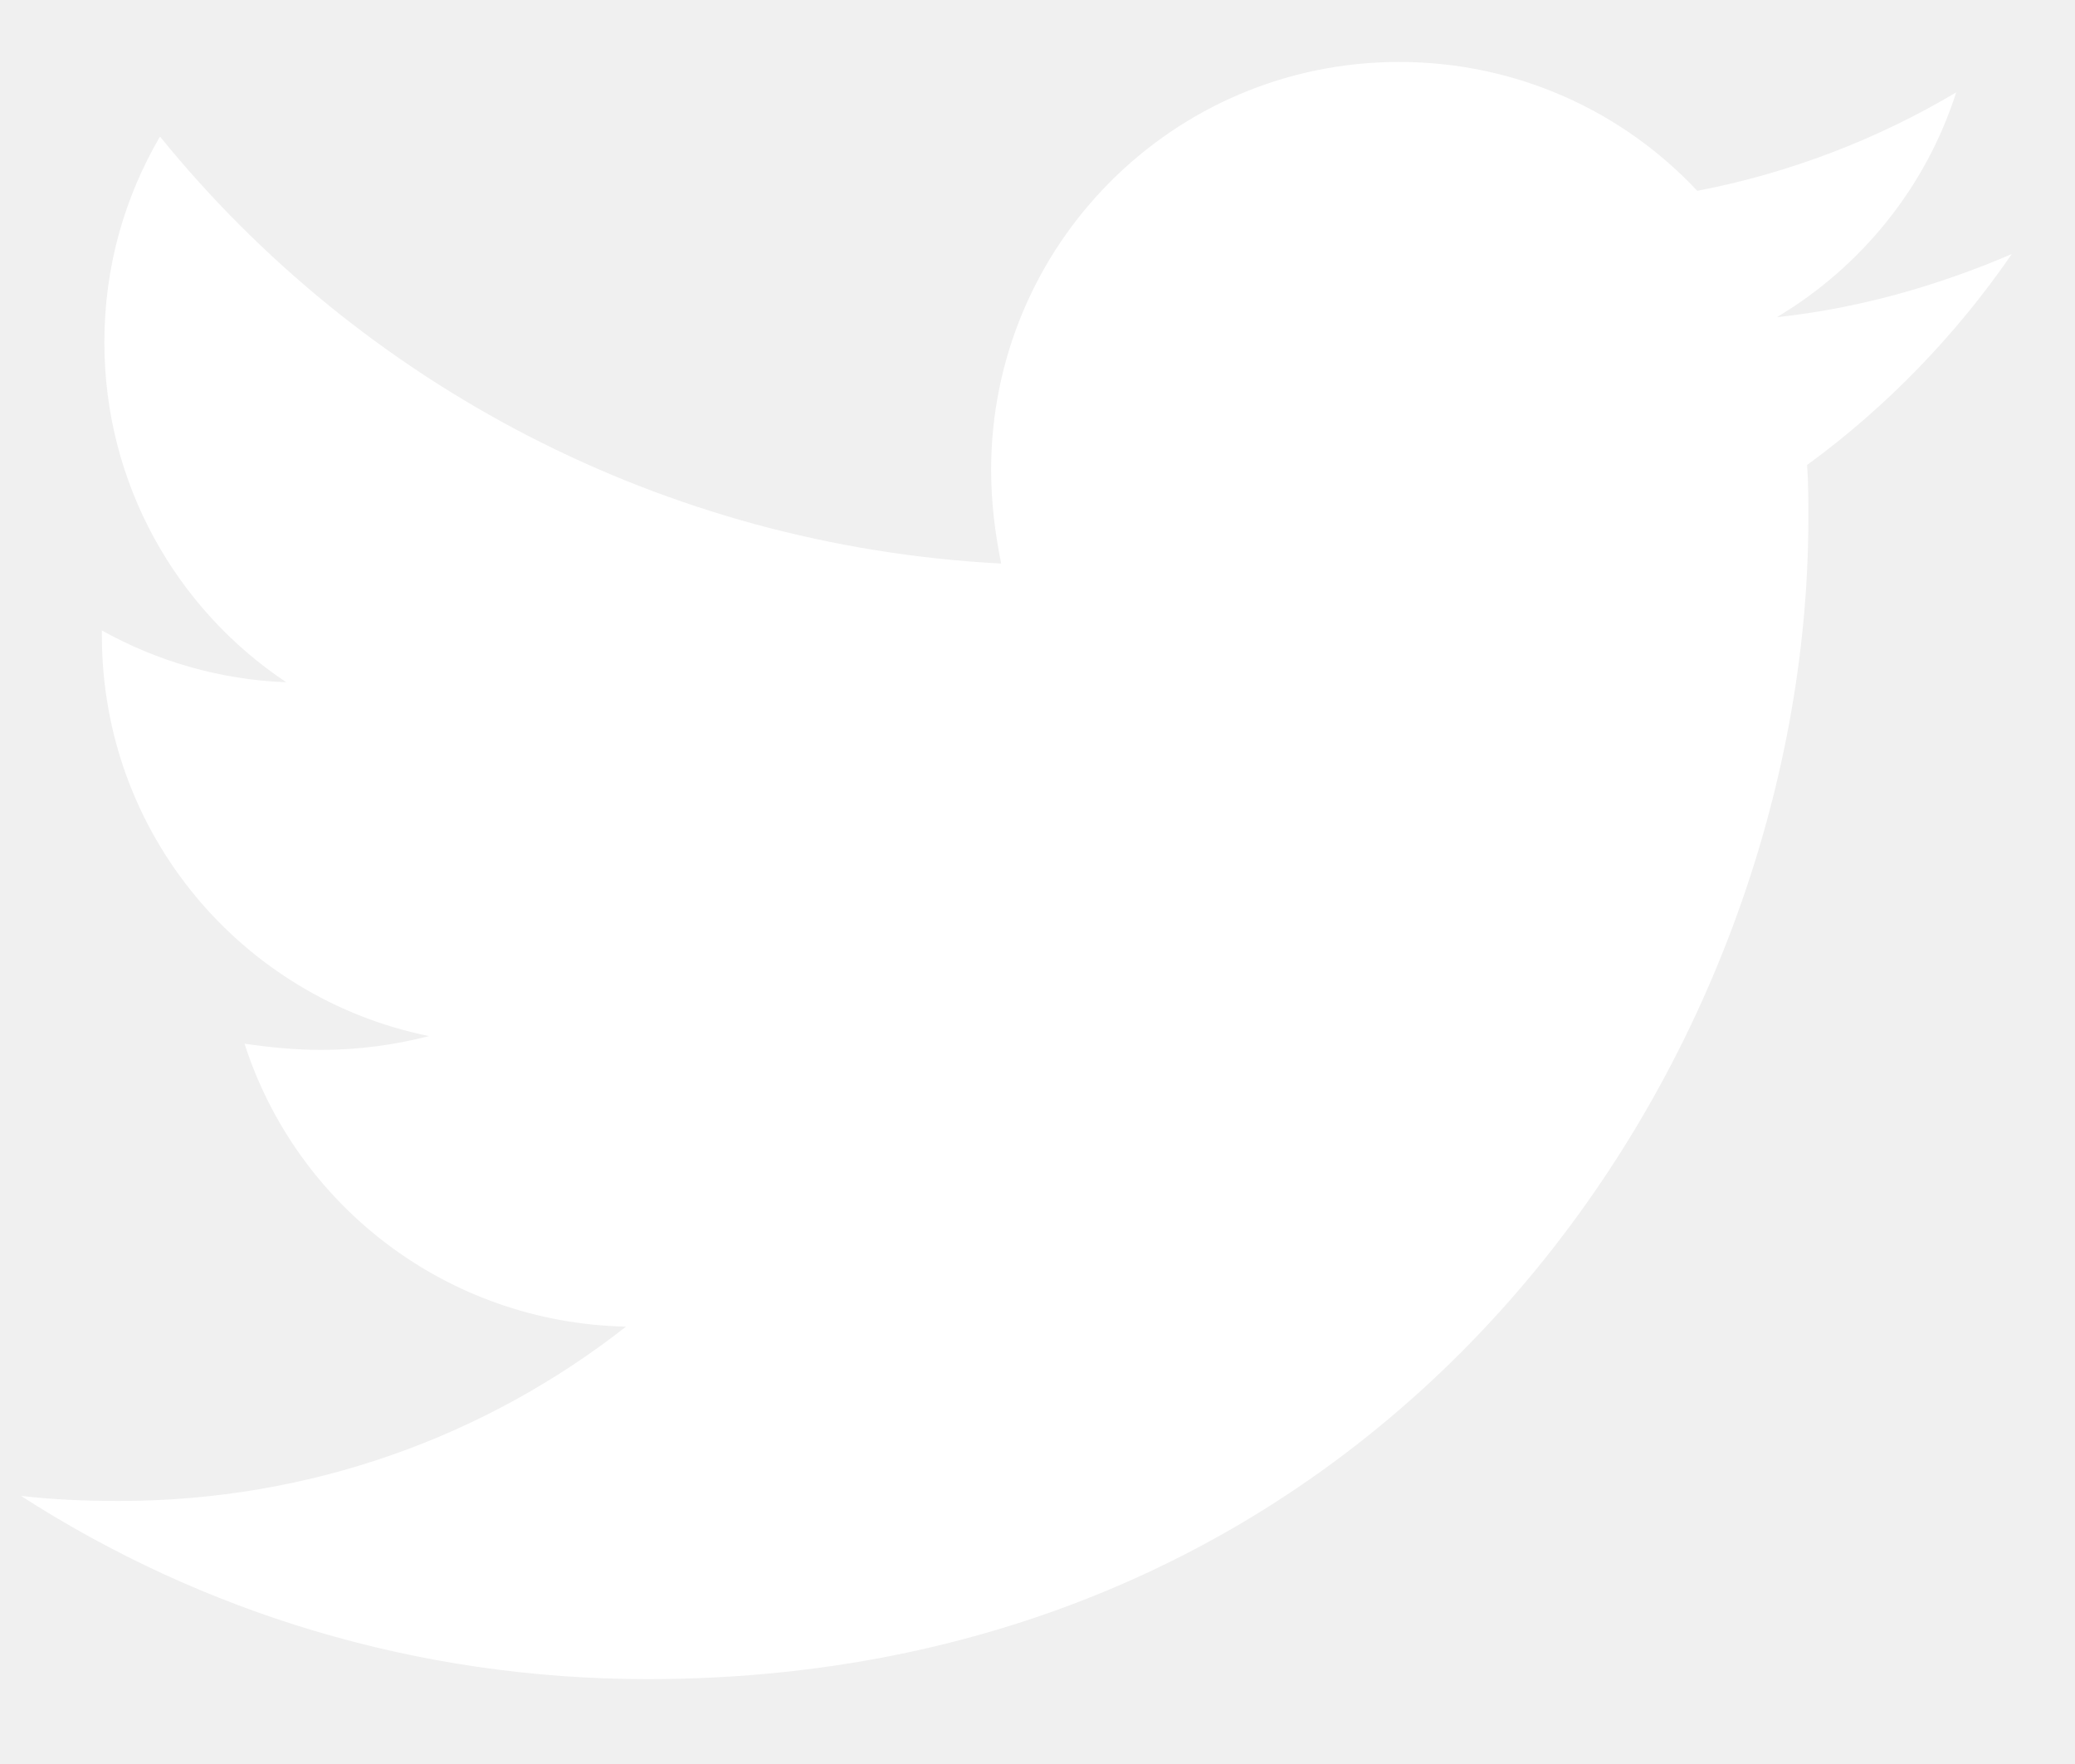
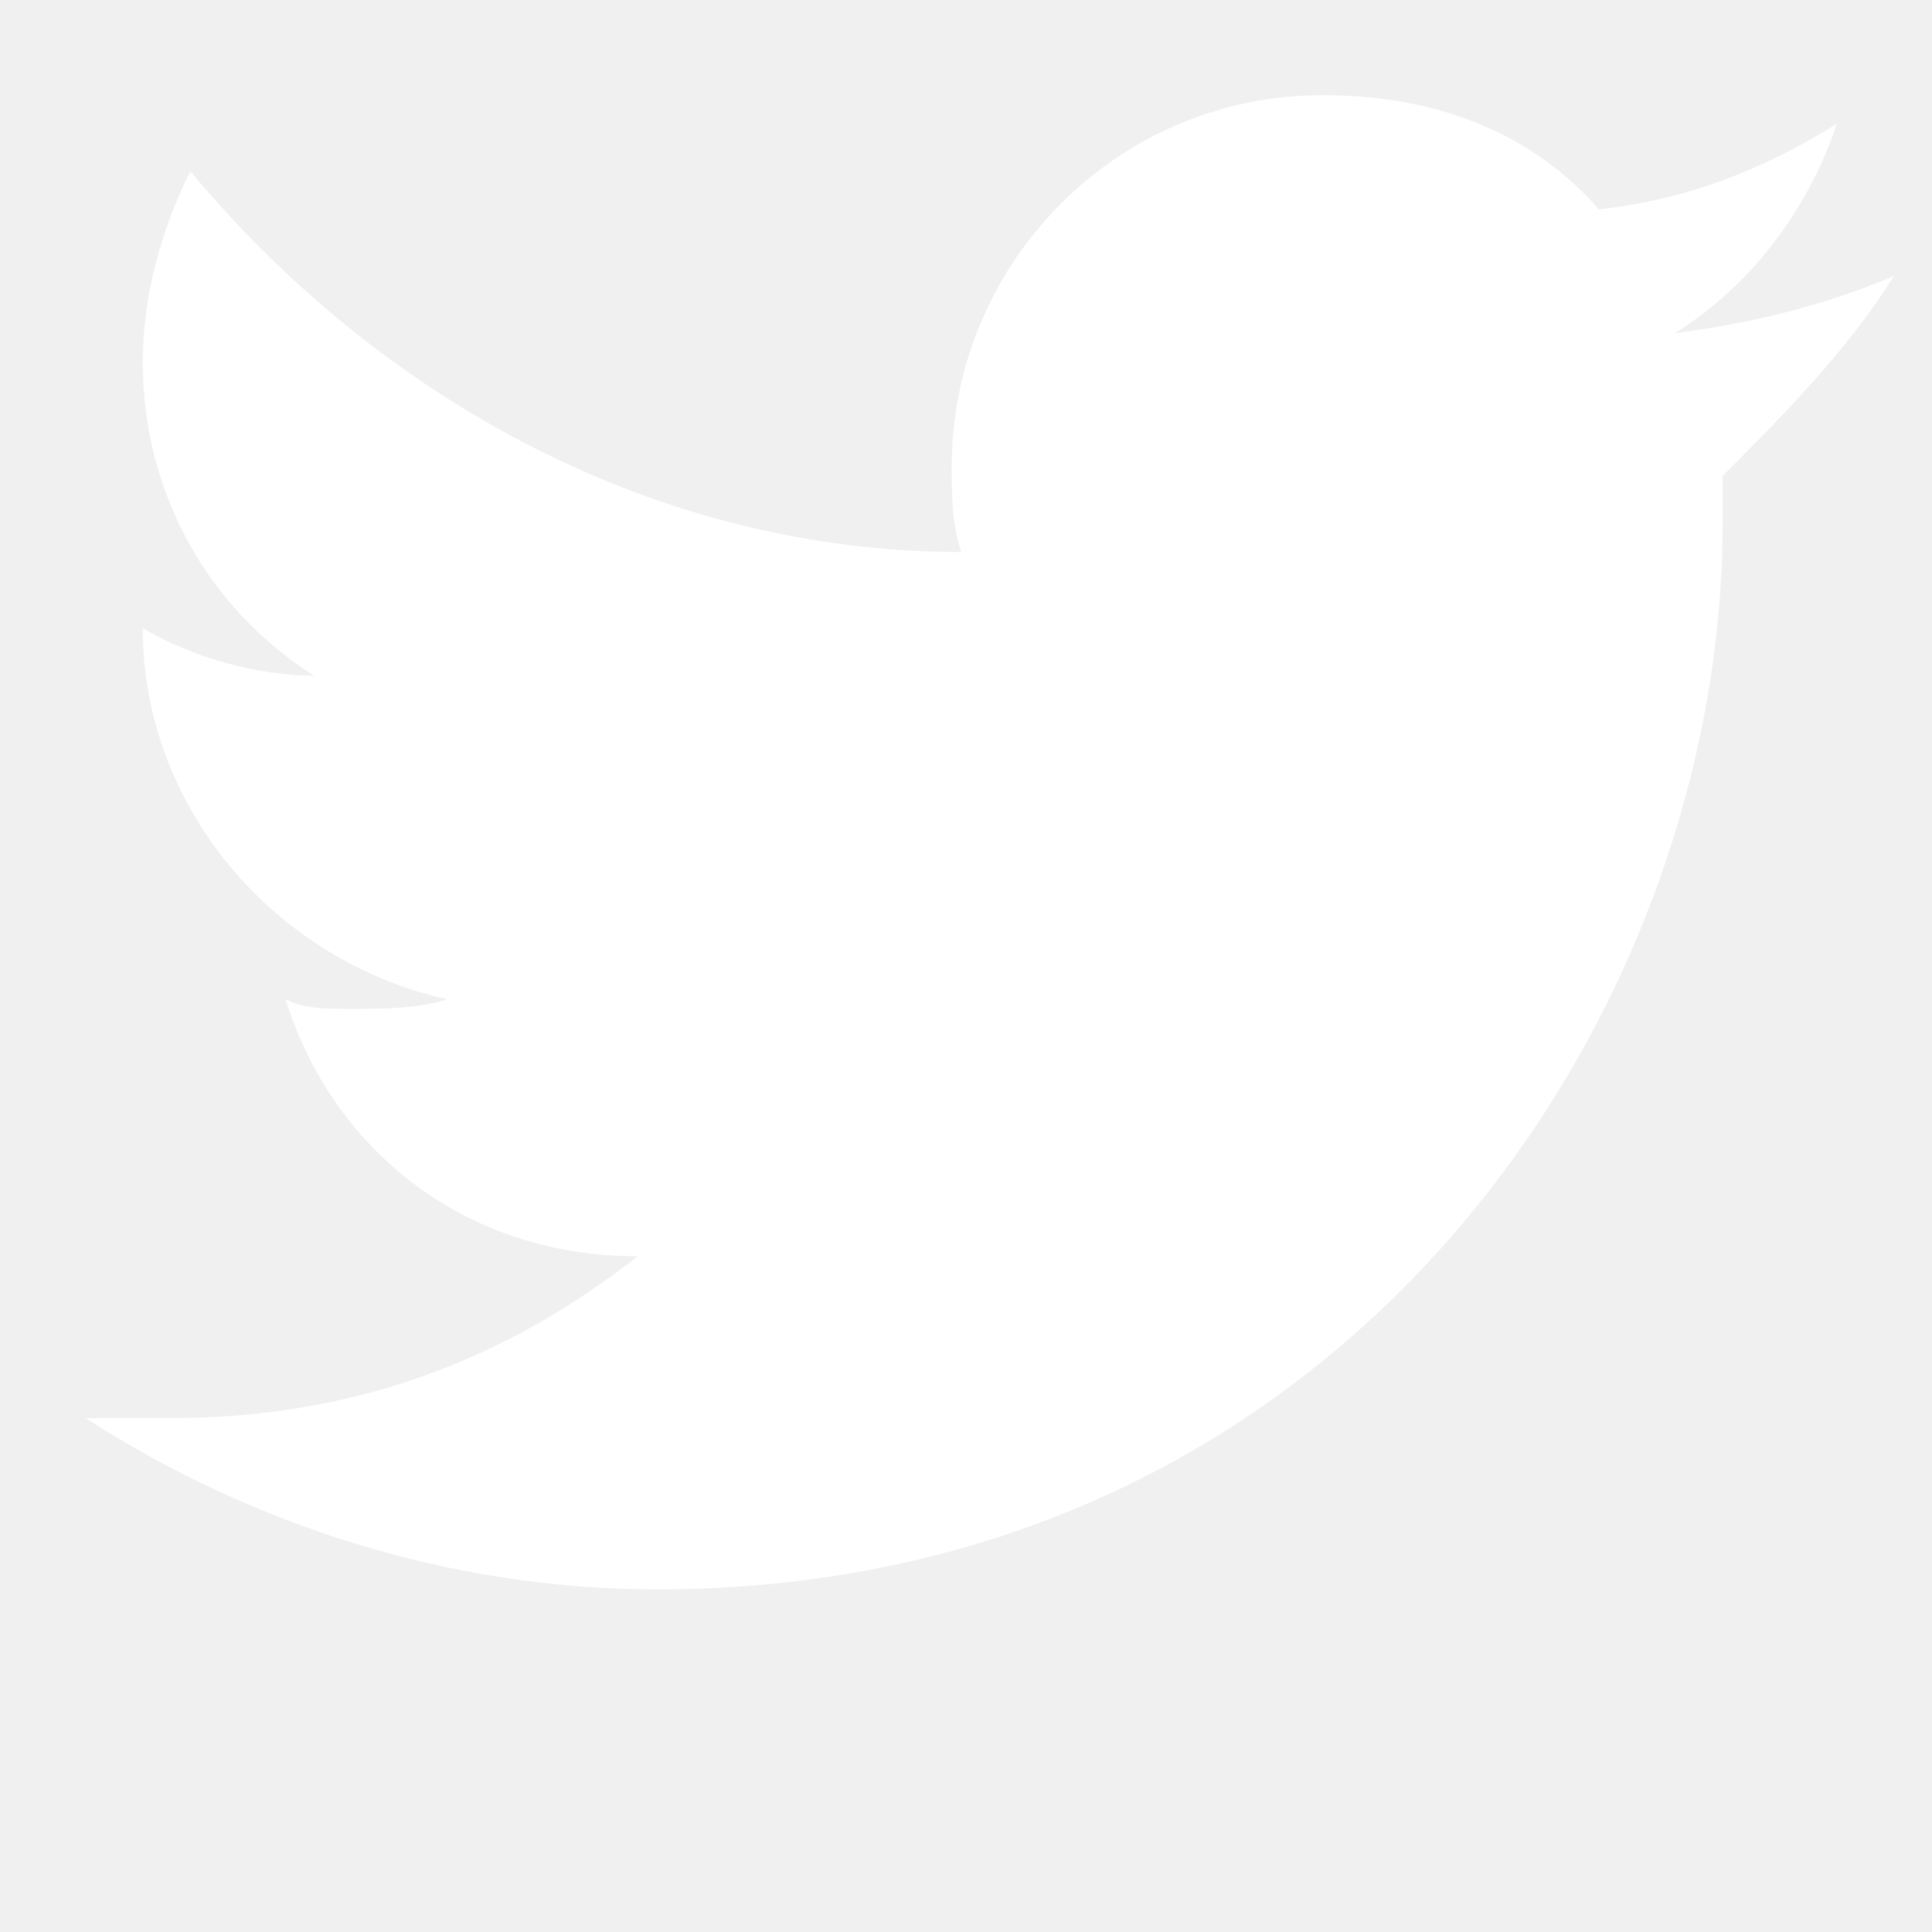
- <svg xmlns="http://www.w3.org/2000/svg" width="20px" height="17px" viewBox="0 0 20 17" version="1.1">
-   <defs />
-   <g id="Symbols" stroke="none" stroke-width="1" fill="none" fill-rule="evenodd">
-     <g id="mobile-footer-nav" transform="translate(-171, -389)" fill="#FFFFFF">
+ <svg xmlns="http://www.w3.org/2000/svg" version="1.1" id="Layer_1" x="0px" y="0px" viewBox="0 0 20.3 20.3" style="enable-background:new 0 0 20.3 20.3;" xml:space="preserve">
+   <style type="text/css">
+ 	.st0{fill:#FFFFFF;}
+ 	.st1{opacity:0;fill:#FFFFFF;stroke:#000000;stroke-miterlimit:10;}
+ </style>
+   <g id="Symbols">
+     <g id="mobile-footer-nav" transform="translate(-171, -389)">
      <g id="footer-nav">
        <g id="follow" transform="translate(61, 383)">
          <g id="social" transform="translate(83, 4)">
-             <path d="M46.391,4.448 C45.685,4.752 44.918,4.972 44.126,5.057 C44.942,4.57 45.563,3.803 45.855,2.89 C45.1,3.34 44.248,3.669 43.359,3.839 C42.641,3.072 41.618,2.597 40.486,2.597 C38.306,2.597 36.553,4.363 36.553,6.53 C36.553,6.834 36.59,7.139 36.65,7.431 C33.387,7.261 30.478,5.702 28.542,3.316 C28.201,3.9 28.006,4.57 28.006,5.3 C28.006,6.664 28.7,7.869 29.759,8.575 C29.114,8.551 28.505,8.368 27.982,8.076 L27.982,8.125 C27.982,10.037 29.333,11.619 31.135,11.985 C30.806,12.07 30.453,12.118 30.1,12.118 C29.844,12.118 29.601,12.094 29.357,12.058 C29.857,13.616 31.305,14.748 33.034,14.785 C31.683,15.844 29.991,16.465 28.152,16.465 C27.823,16.465 27.519,16.453 27.202,16.416 C28.943,17.537 31.013,18.182 33.241,18.182 C40.474,18.182 44.43,12.192 44.43,6.993 C44.43,6.822 44.43,6.652 44.418,6.481 C45.185,5.921 45.855,5.227 46.391,4.448 L46.391,4.448 Z" id="icon-twitter" />
+             <path id="icon-twitter" class="st0" d="M46.9,4.9c-0.7,0.3-1.5,0.5-2.3,0.6c0.8-0.5,1.4-1.3,1.7-2.2c-0.8,0.5-1.6,0.8-2.5,0.9       c-0.7-0.8-1.7-1.2-2.9-1.2c-2.2,0-3.9,1.8-3.9,3.9c0,0.3,0,0.6,0.1,0.9C33.9,7.8,31,6.2,29,3.8c-0.3,0.6-0.5,1.3-0.5,2       c0,1.4,0.7,2.6,1.8,3.3c-0.6,0-1.3-0.2-1.8-0.5v0c0,1.9,1.4,3.5,3.2,3.9c-0.3,0.1-0.7,0.1-1,0.1c-0.3,0-0.5,0-0.7-0.1       c0.5,1.6,1.9,2.7,3.7,2.7c-1.4,1.1-3,1.7-4.9,1.7c-0.3,0-0.6,0-0.9,0c1.7,1.1,3.8,1.8,6,1.8c7.2,0,11.2-6,11.2-11.2       c0-0.2,0-0.3,0-0.5C45.7,6.4,46.4,5.7,46.9,4.9L46.9,4.9z" />
          </g>
        </g>
      </g>
    </g>
  </g>
+   <rect x="0.5" y="0.5" class="st1" width="19.3" height="19.3" />
</svg>
